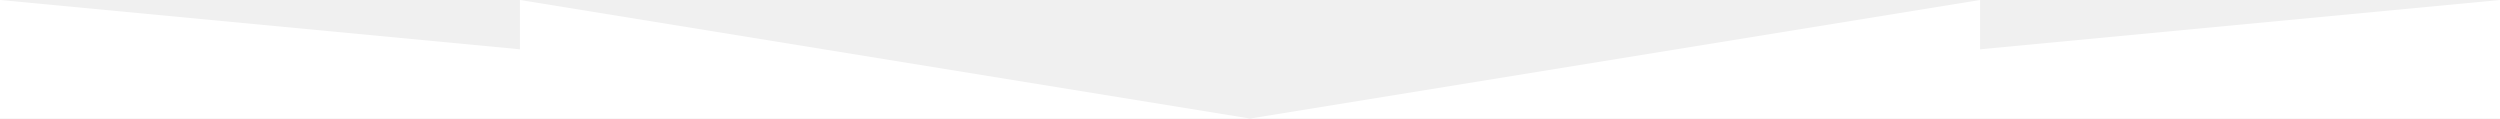
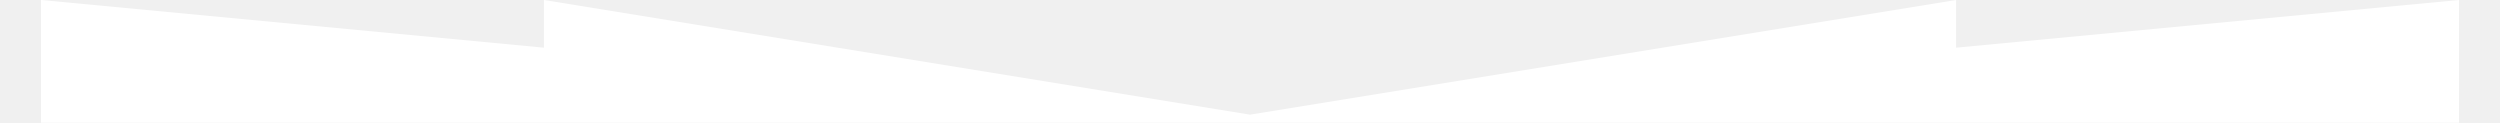
- <svg xmlns="http://www.w3.org/2000/svg" version="1.1" id="Layer_1" x="0px" y="0px" width="1202px" height="57px" viewBox="0 0 1202 57" enable-background="new 0 0 1202 57" xml:space="preserve">
+ <svg xmlns="http://www.w3.org/2000/svg" version="1.1" id="Layer_1" x="0px" y="0px" width="1202px" height="59px" viewBox="0 0 1202 61" enable-background="new 0 0 1202 61" xml:space="preserve">
  <g>
-     <polygon fill="#FFFFFF" points="250,23.71 0,0 0,57 250,57 601,57 250,0  " />
-     <polygon fill="#FFFFFF" points="952,23.71 952,0 601,57 952,57 1202,57 1202,0  " />
+     <polygon fill="#FFFFFF" points="250,23.71 0,0 0,61 250,61 601,61 601,57 250,0   " />
+     <polygon fill="#FFFFFF" points="952,23.71 952,0 601,57 601,61 952,61 1202,61 1202,0   " />
  </g>
</svg>
